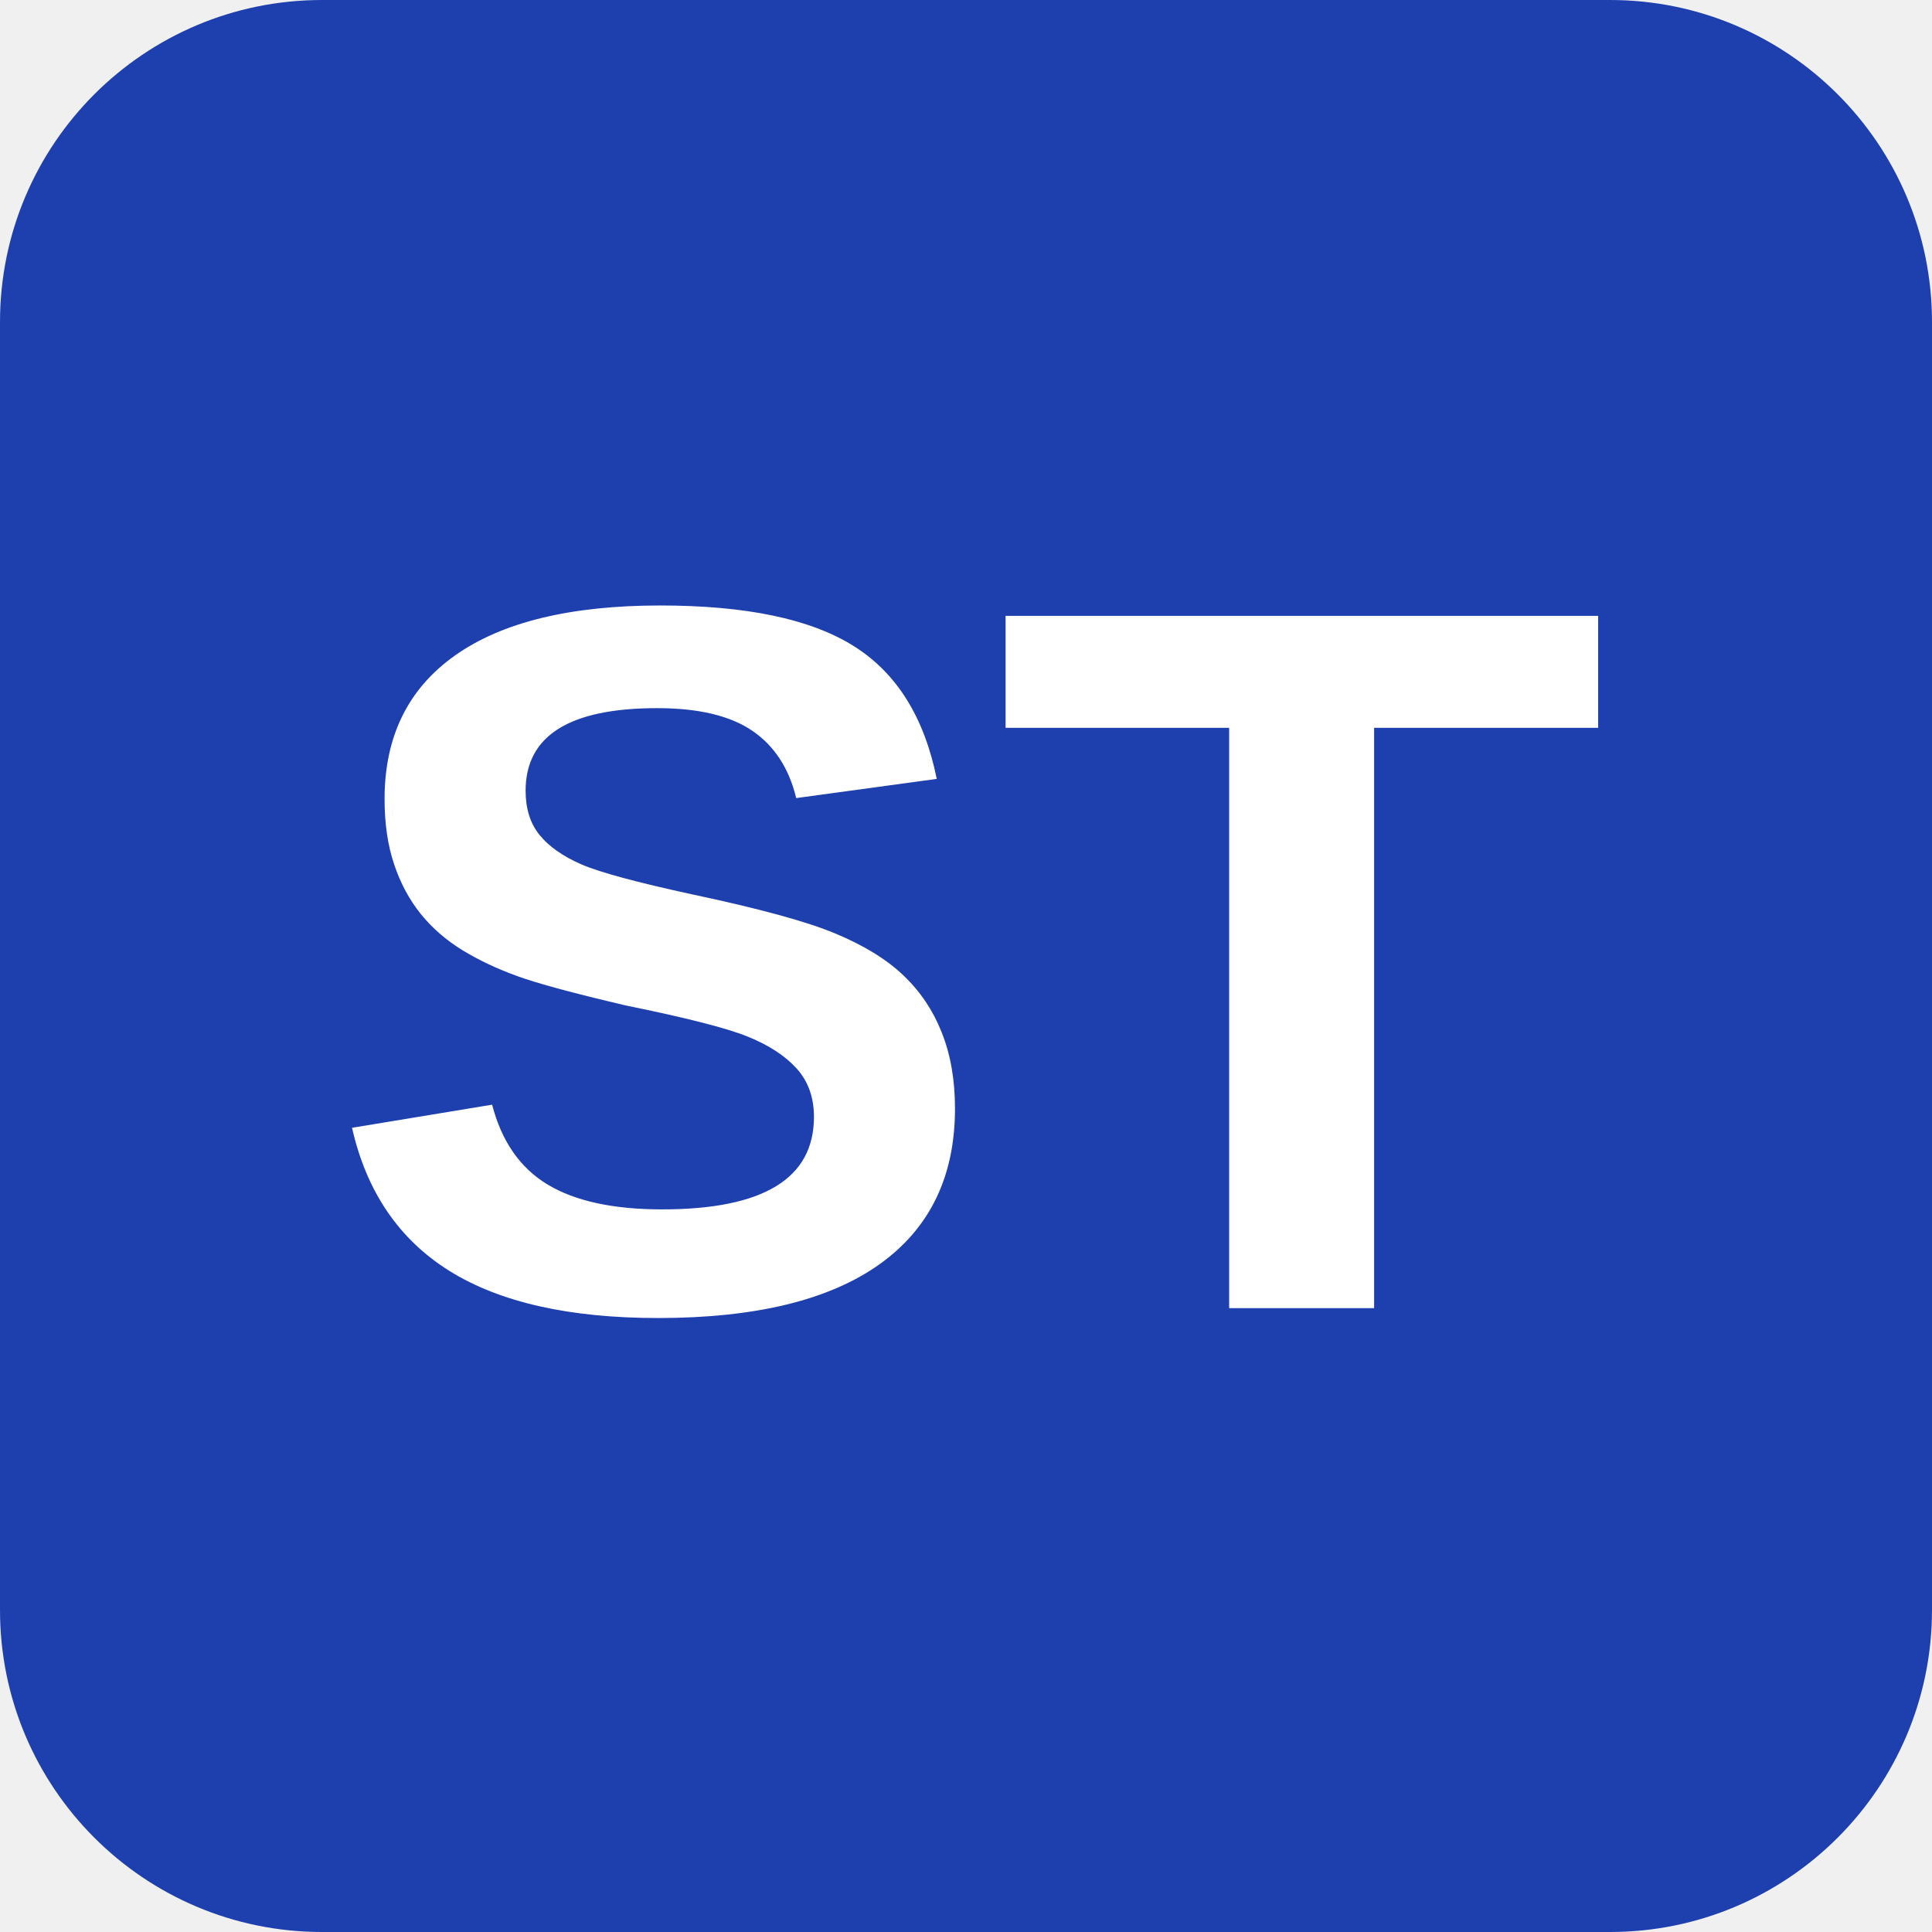
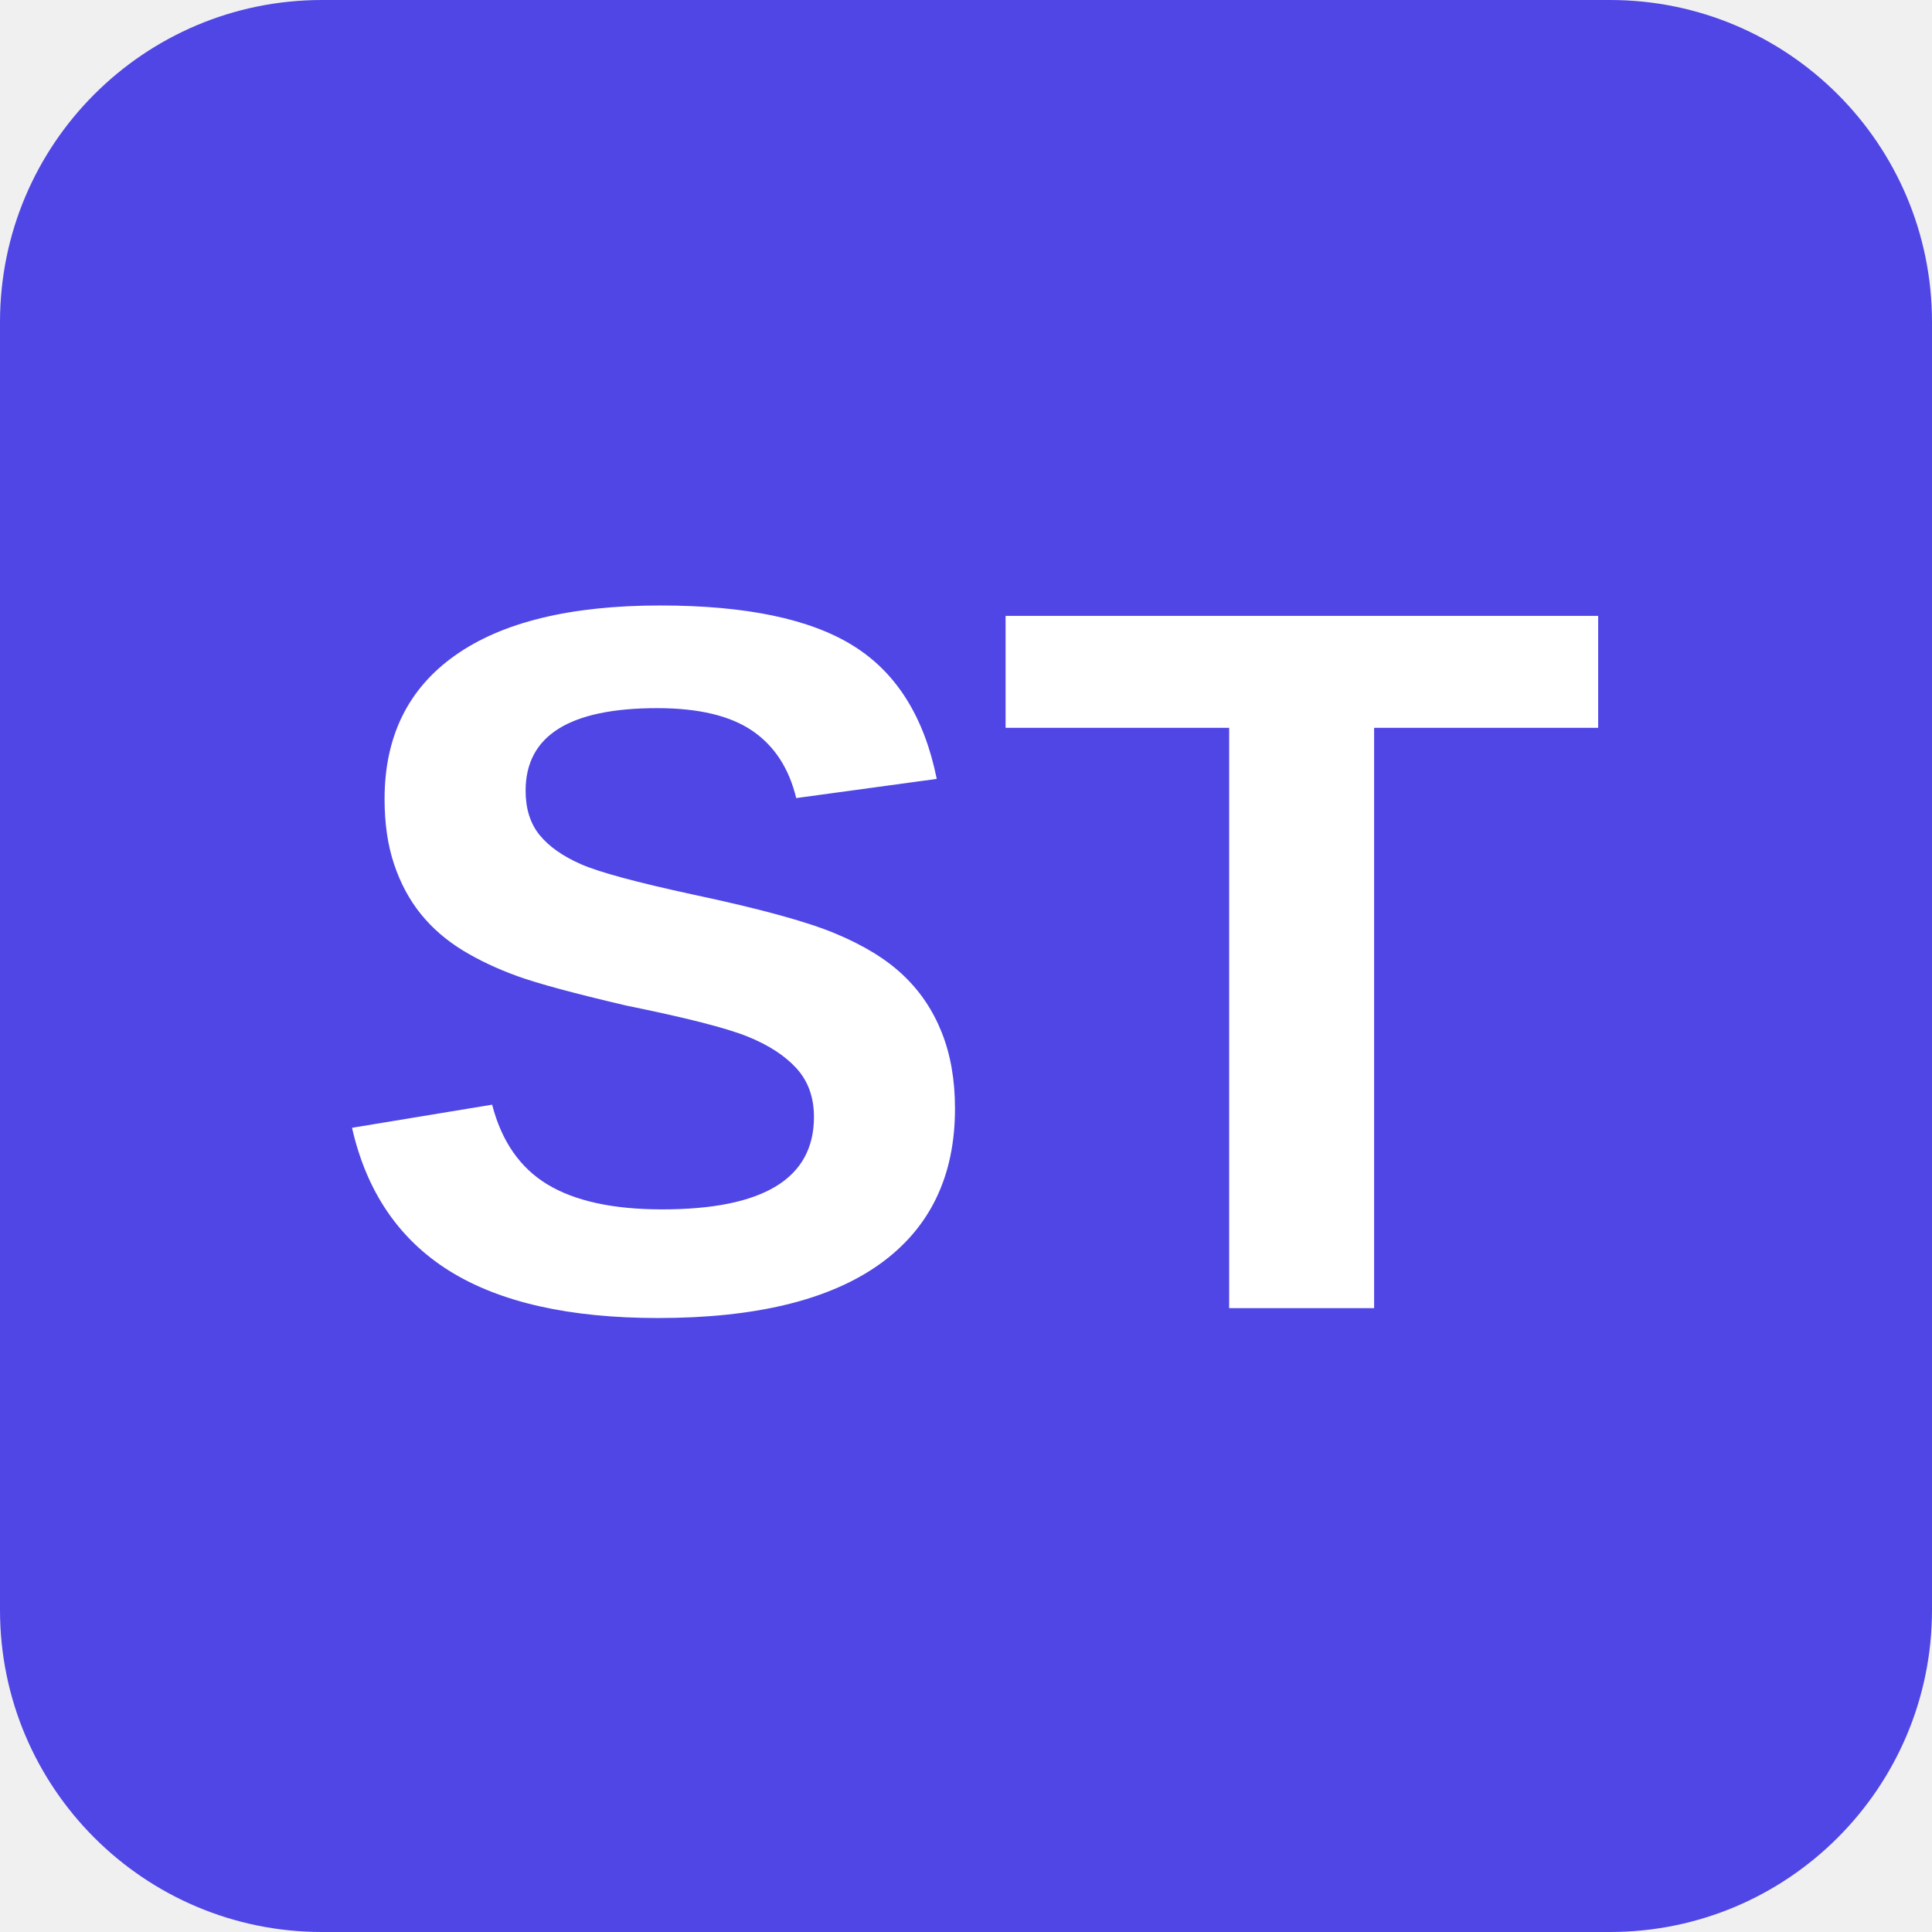
<svg xmlns="http://www.w3.org/2000/svg" viewBox="0 0 192 192">
-   <rect fill="#1e40af" width="192" height="192" rx="32" />
+   <rect fill="#4f46e5" width="192" height="192" rx="32" />
  <text x="96" y="130" font-size="100" font-weight="bold" fill="white" text-anchor="middle" font-family="Arial, sans-serif">ST</text>
</svg>
